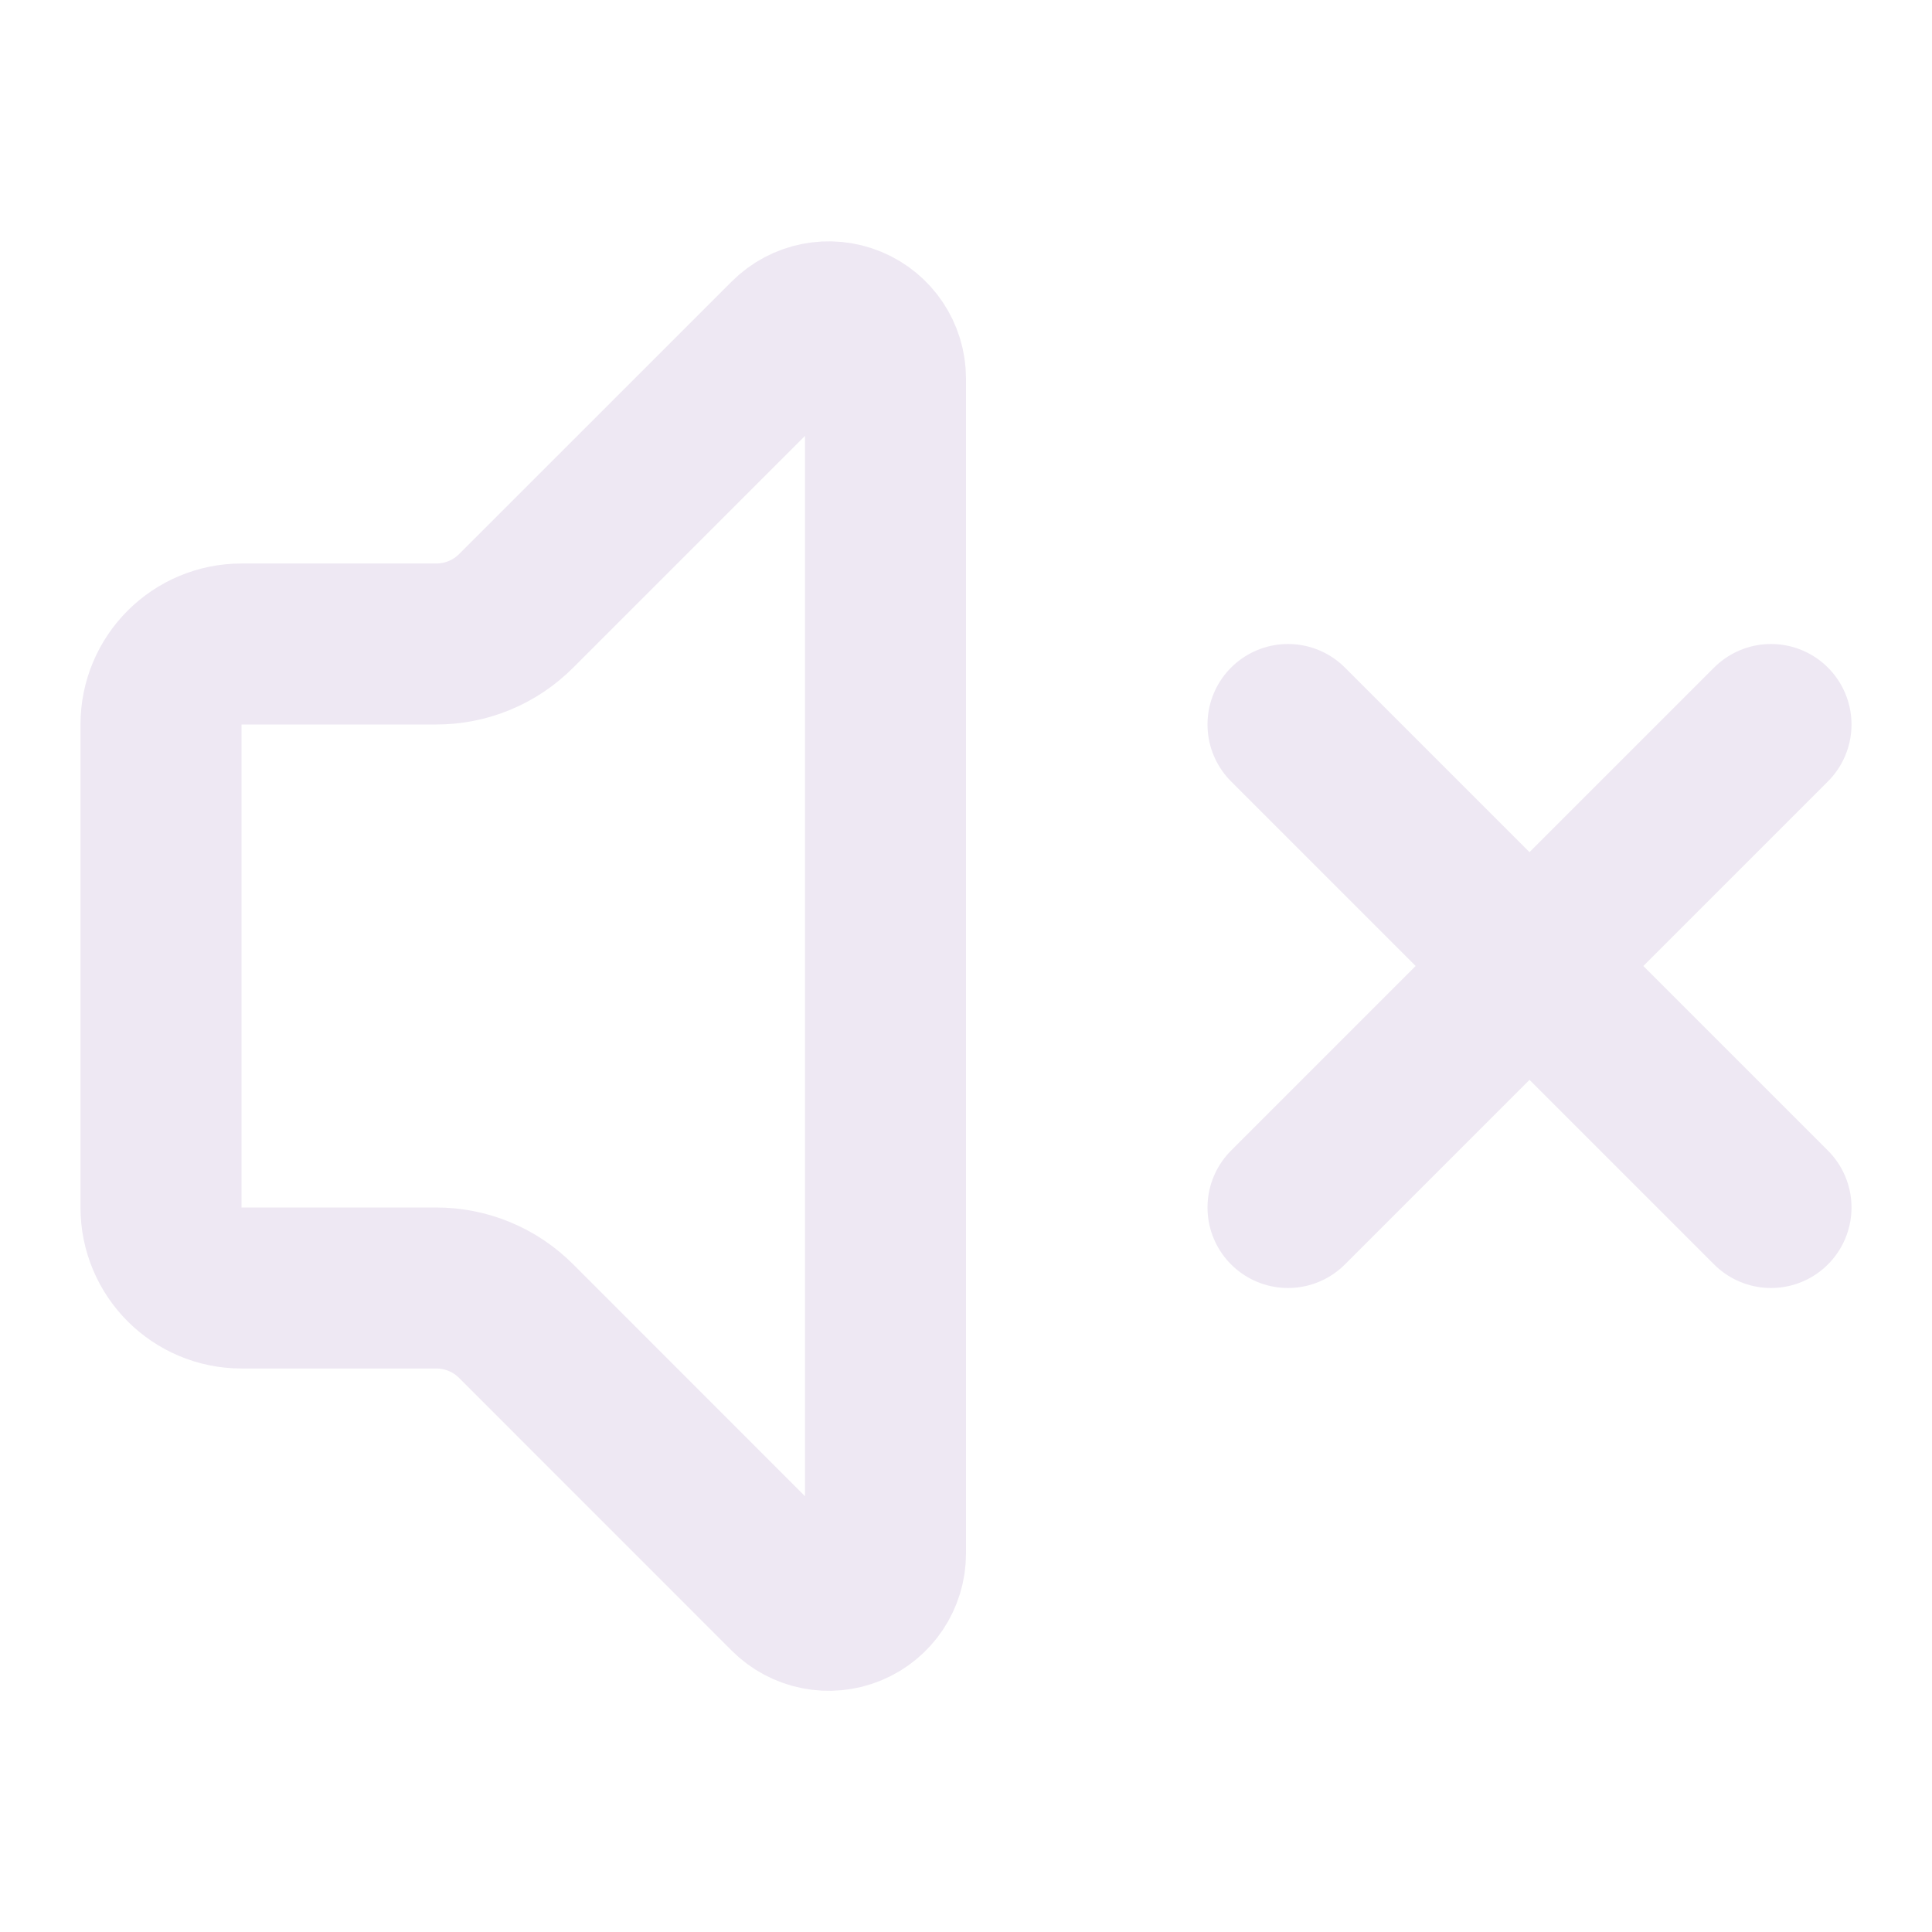
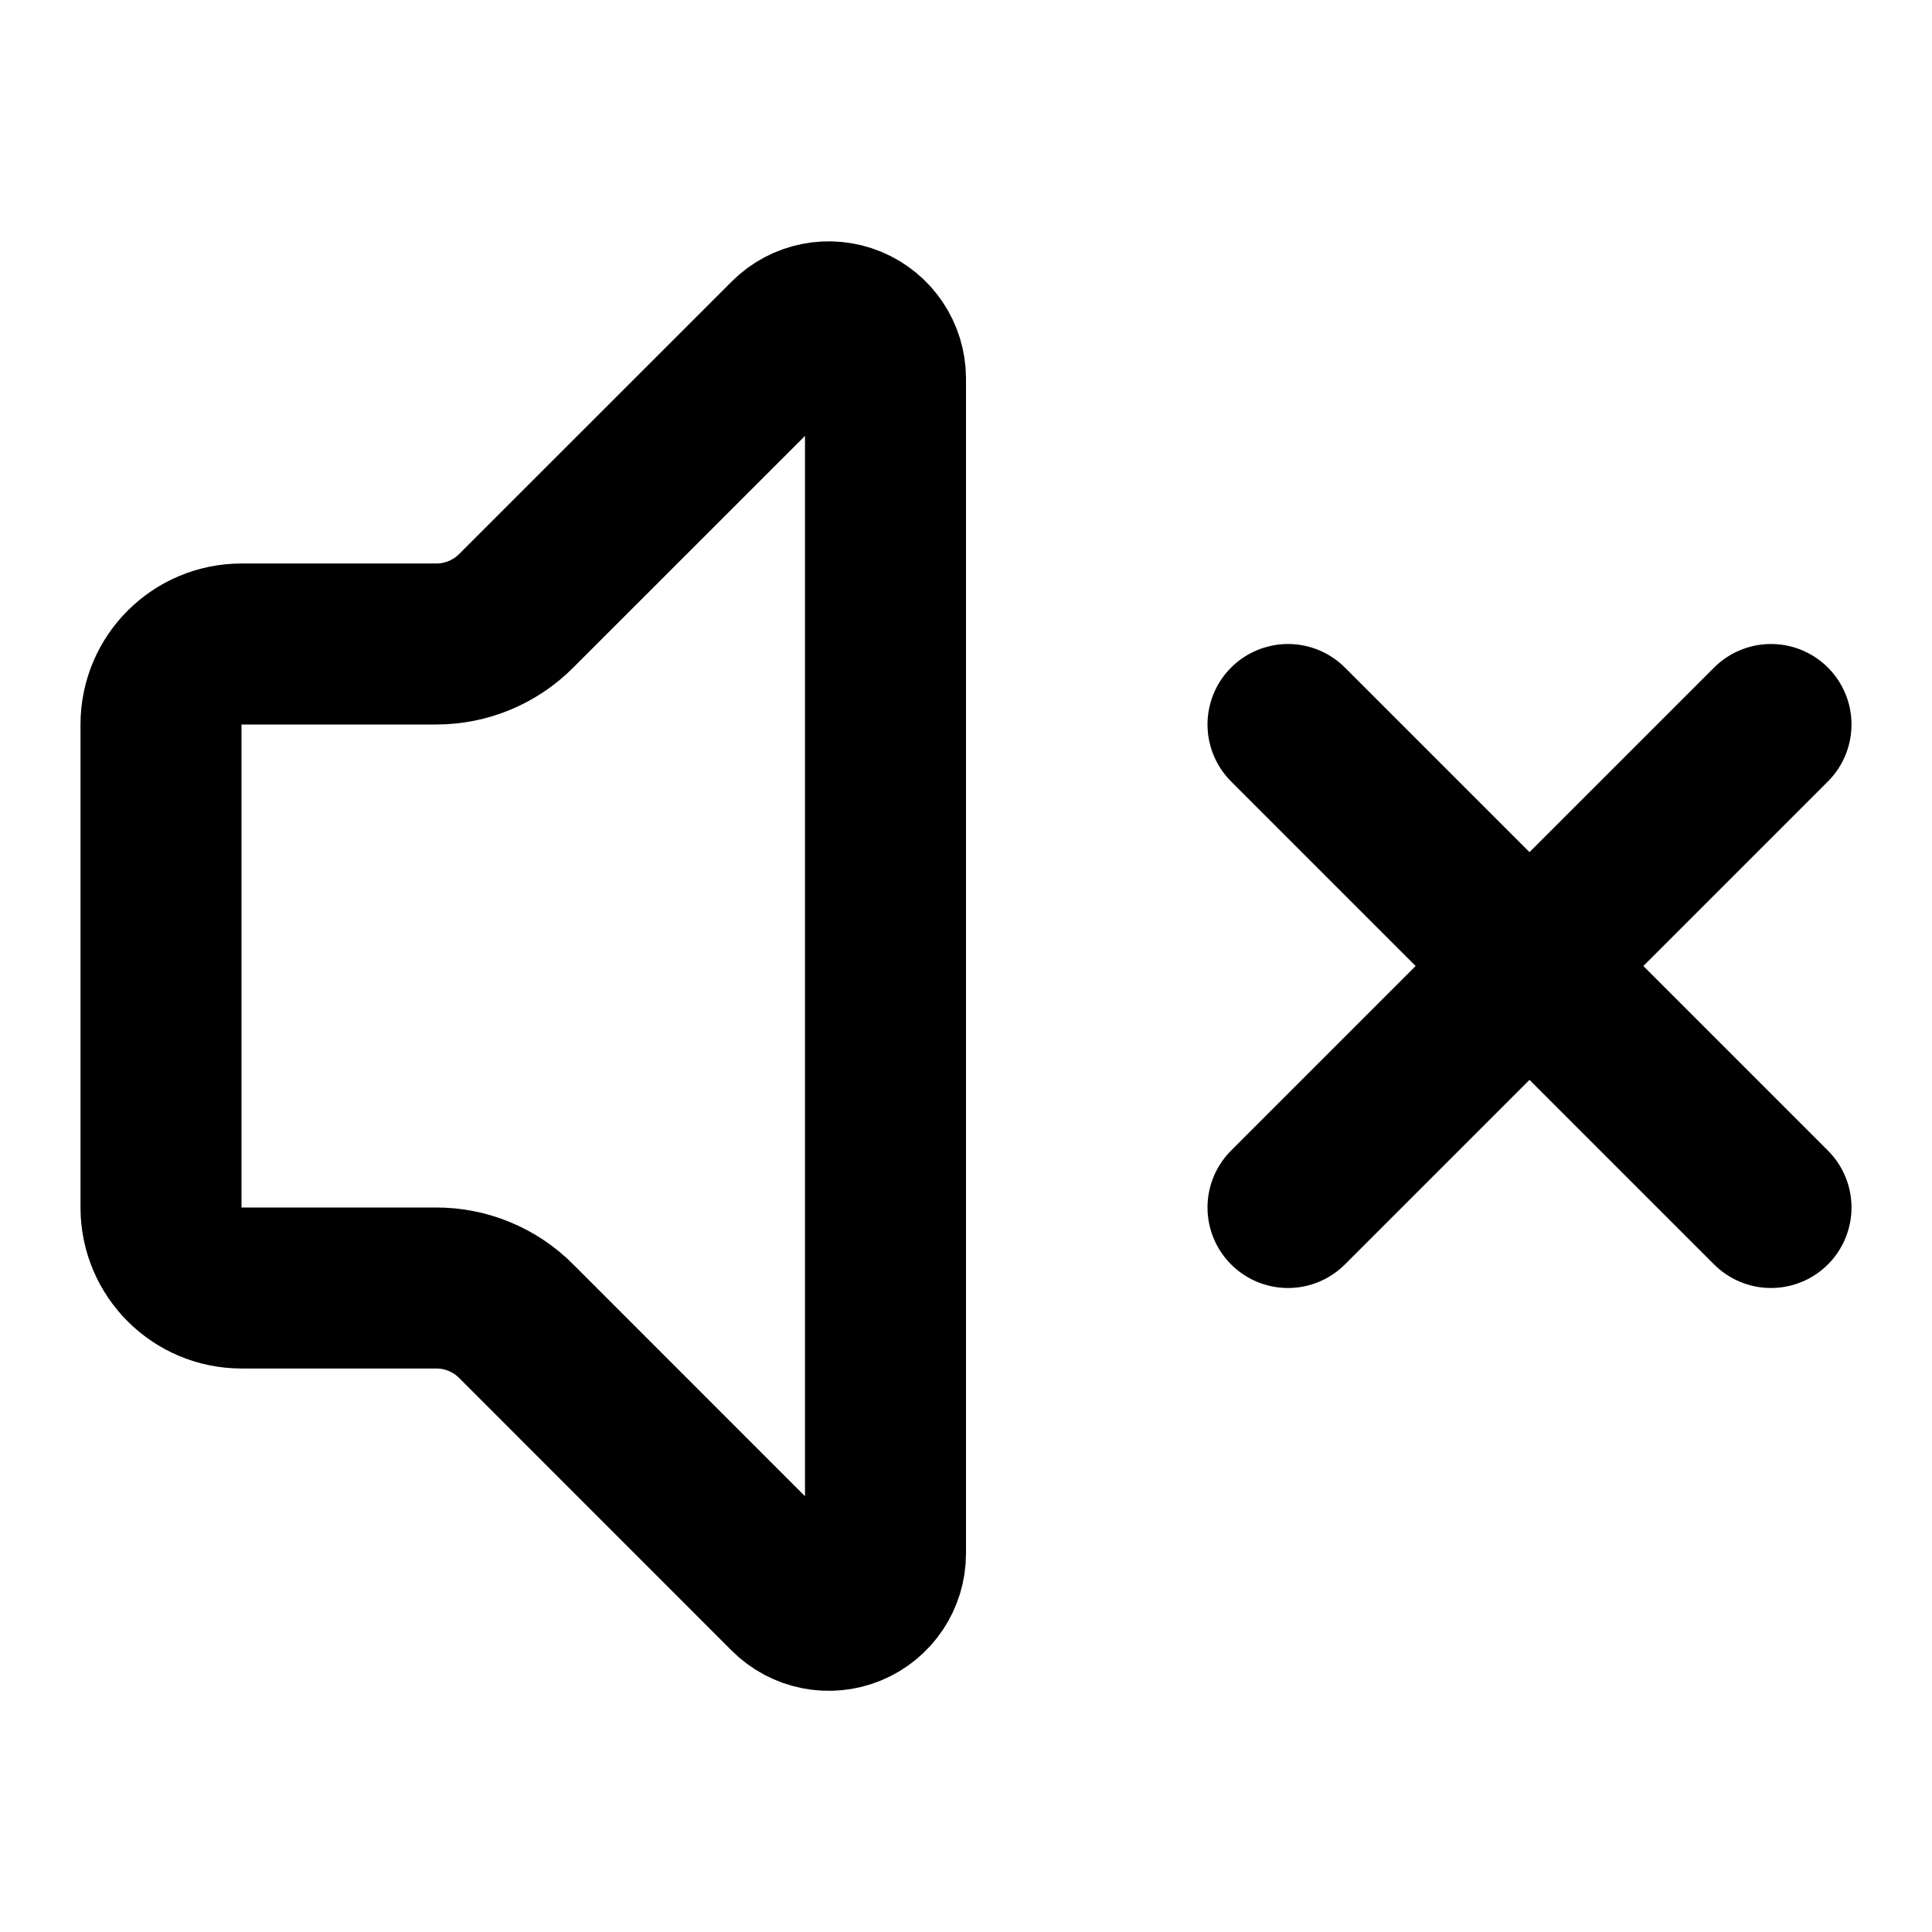
- <svg xmlns="http://www.w3.org/2000/svg" width="24" height="24" viewBox="0 0 24 24" fill="none" stroke="#eee8f3" stroke-width="2" stroke-linecap="round" stroke-linejoin="round">
+ <svg xmlns="http://www.w3.org/2000/svg" width="24" height="24" viewBox="0 0 24 24" fill="none" stroke="#000000" stroke-width="2" stroke-linecap="round" stroke-linejoin="round">
  <path d="M11 4.702a.705.705 0 0 0-1.203-.498L6.413 7.587A1.4 1.4 0 0 1 5.416 8H3a1 1 0 0 0-1 1v6a1 1 0 0 0 1 1h2.416a1.4 1.4 0 0 1 .997.413l3.383 3.384A.705.705 0 0 0 11 19.298z" />
  <line x1="22" x2="16" y1="9" y2="15" />
  <line x1="16" x2="22" y1="9" y2="15" />
</svg>
